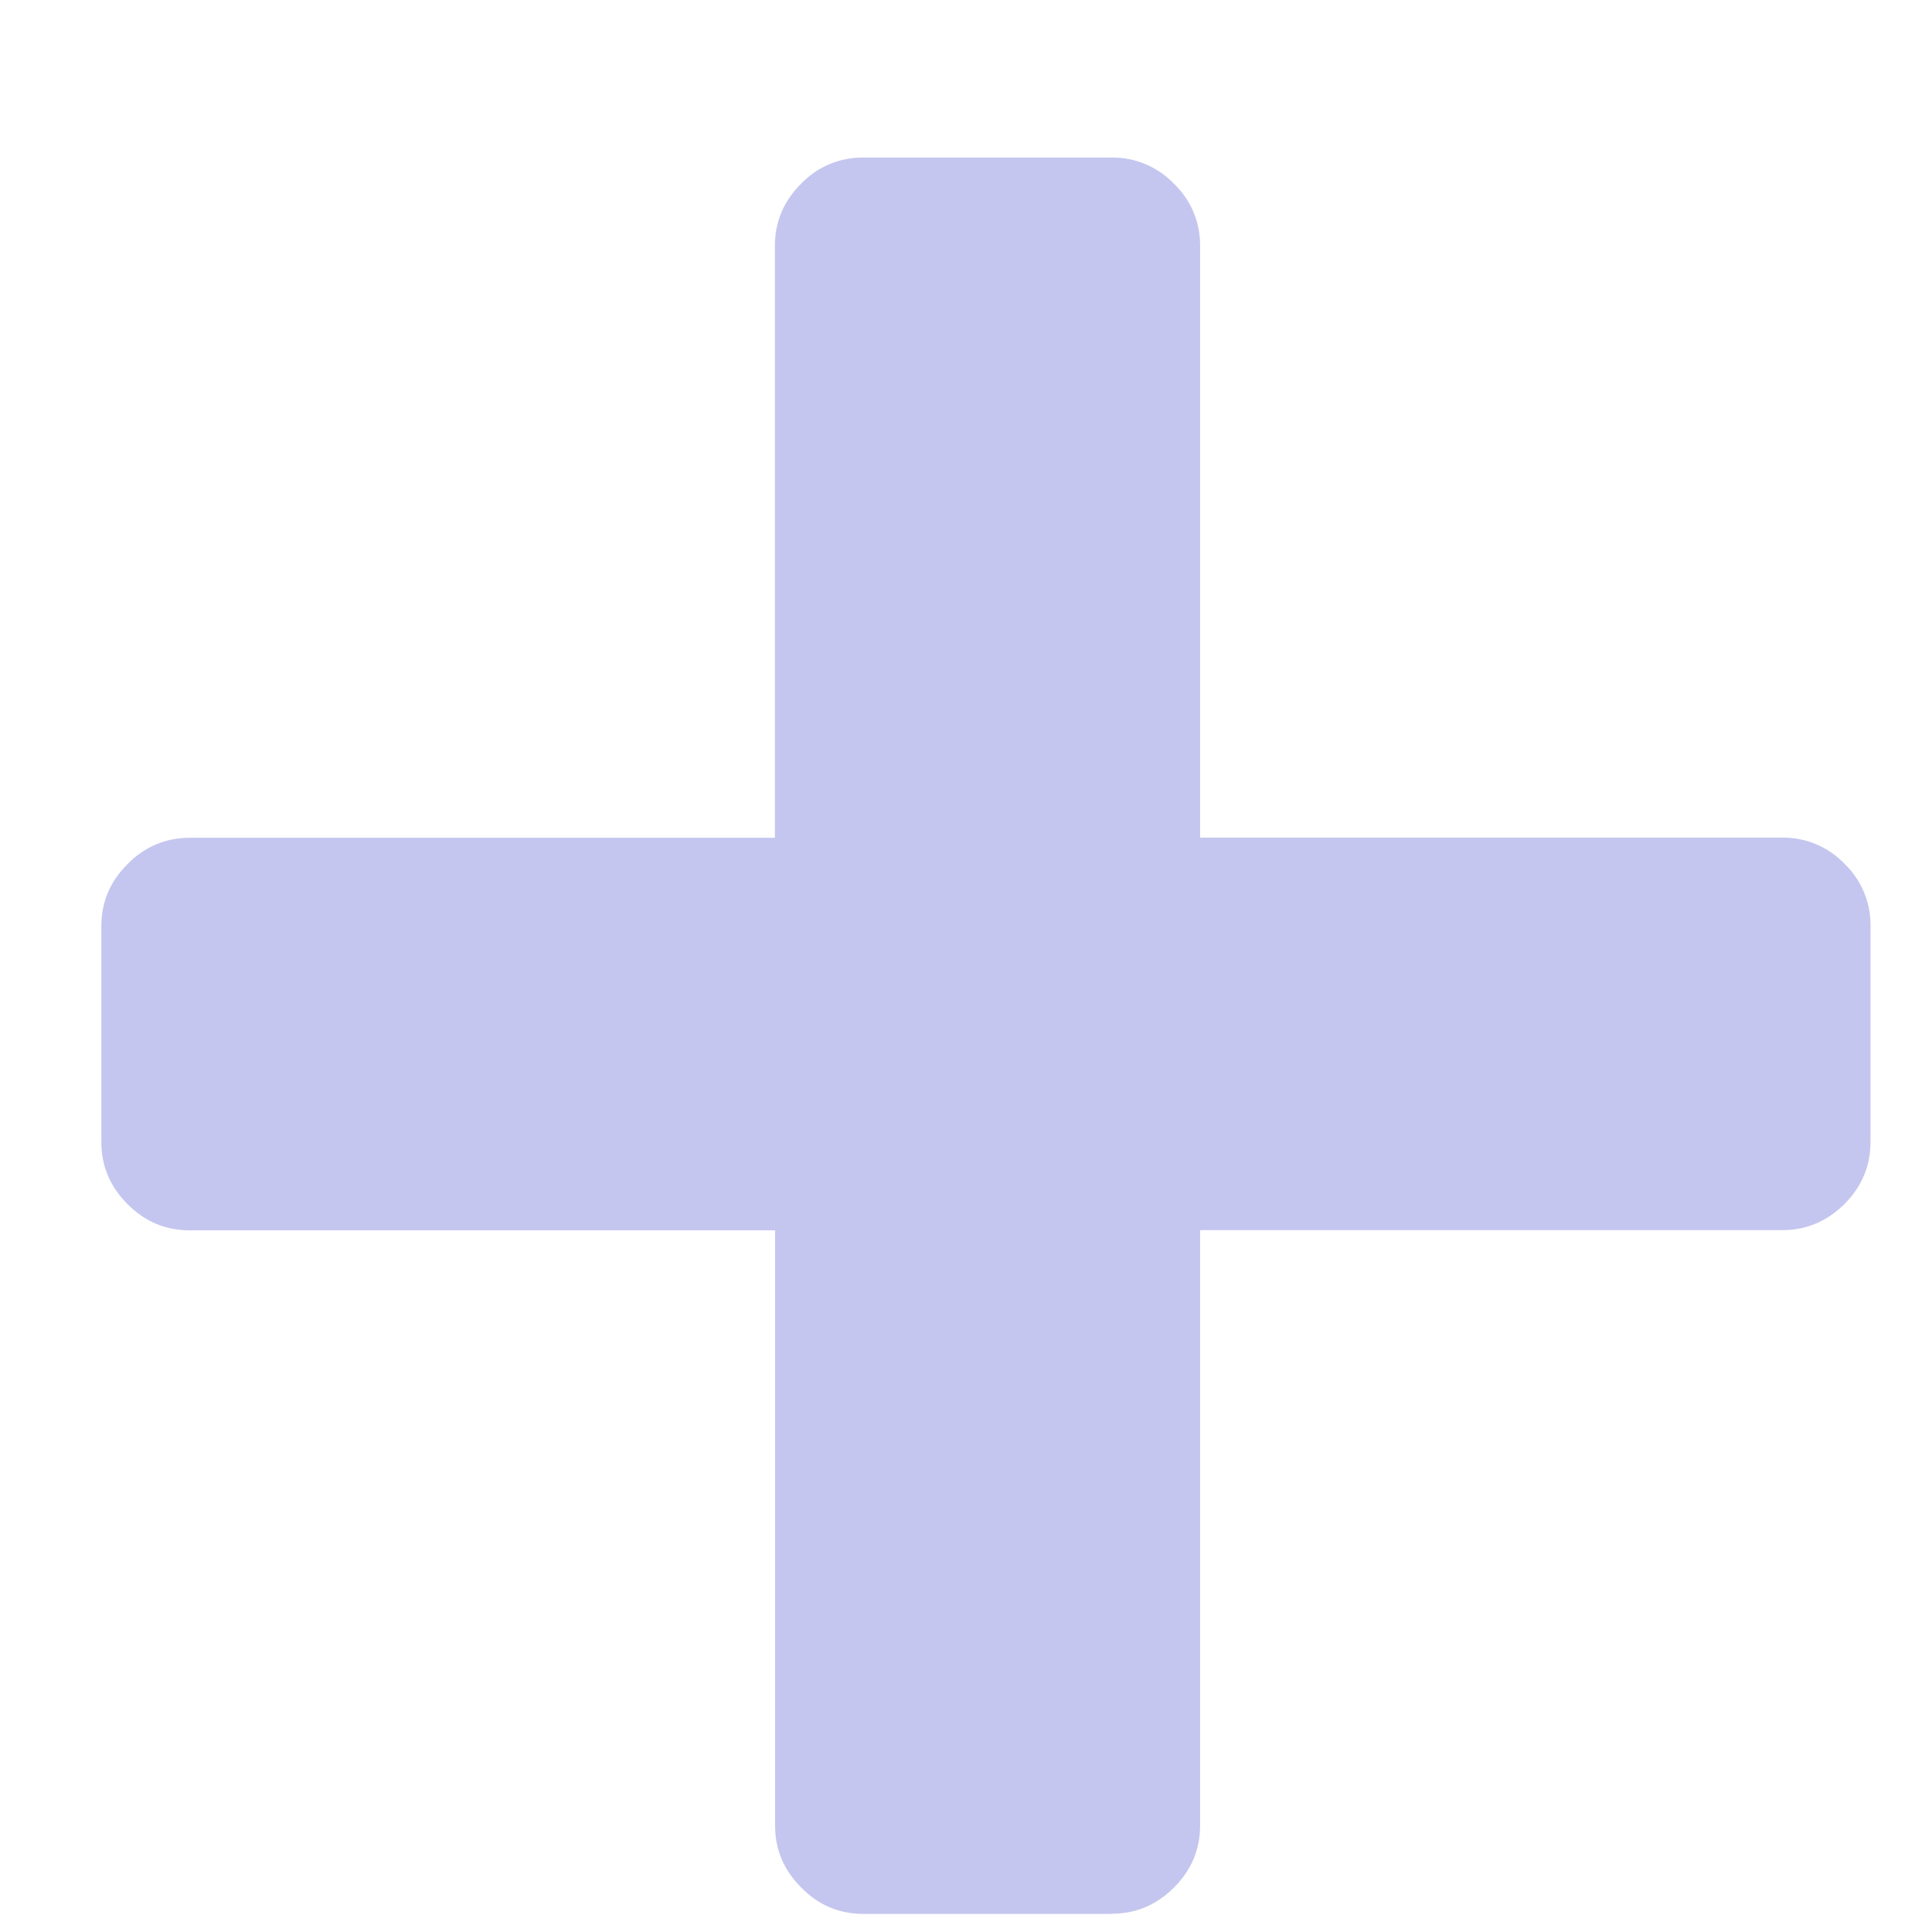
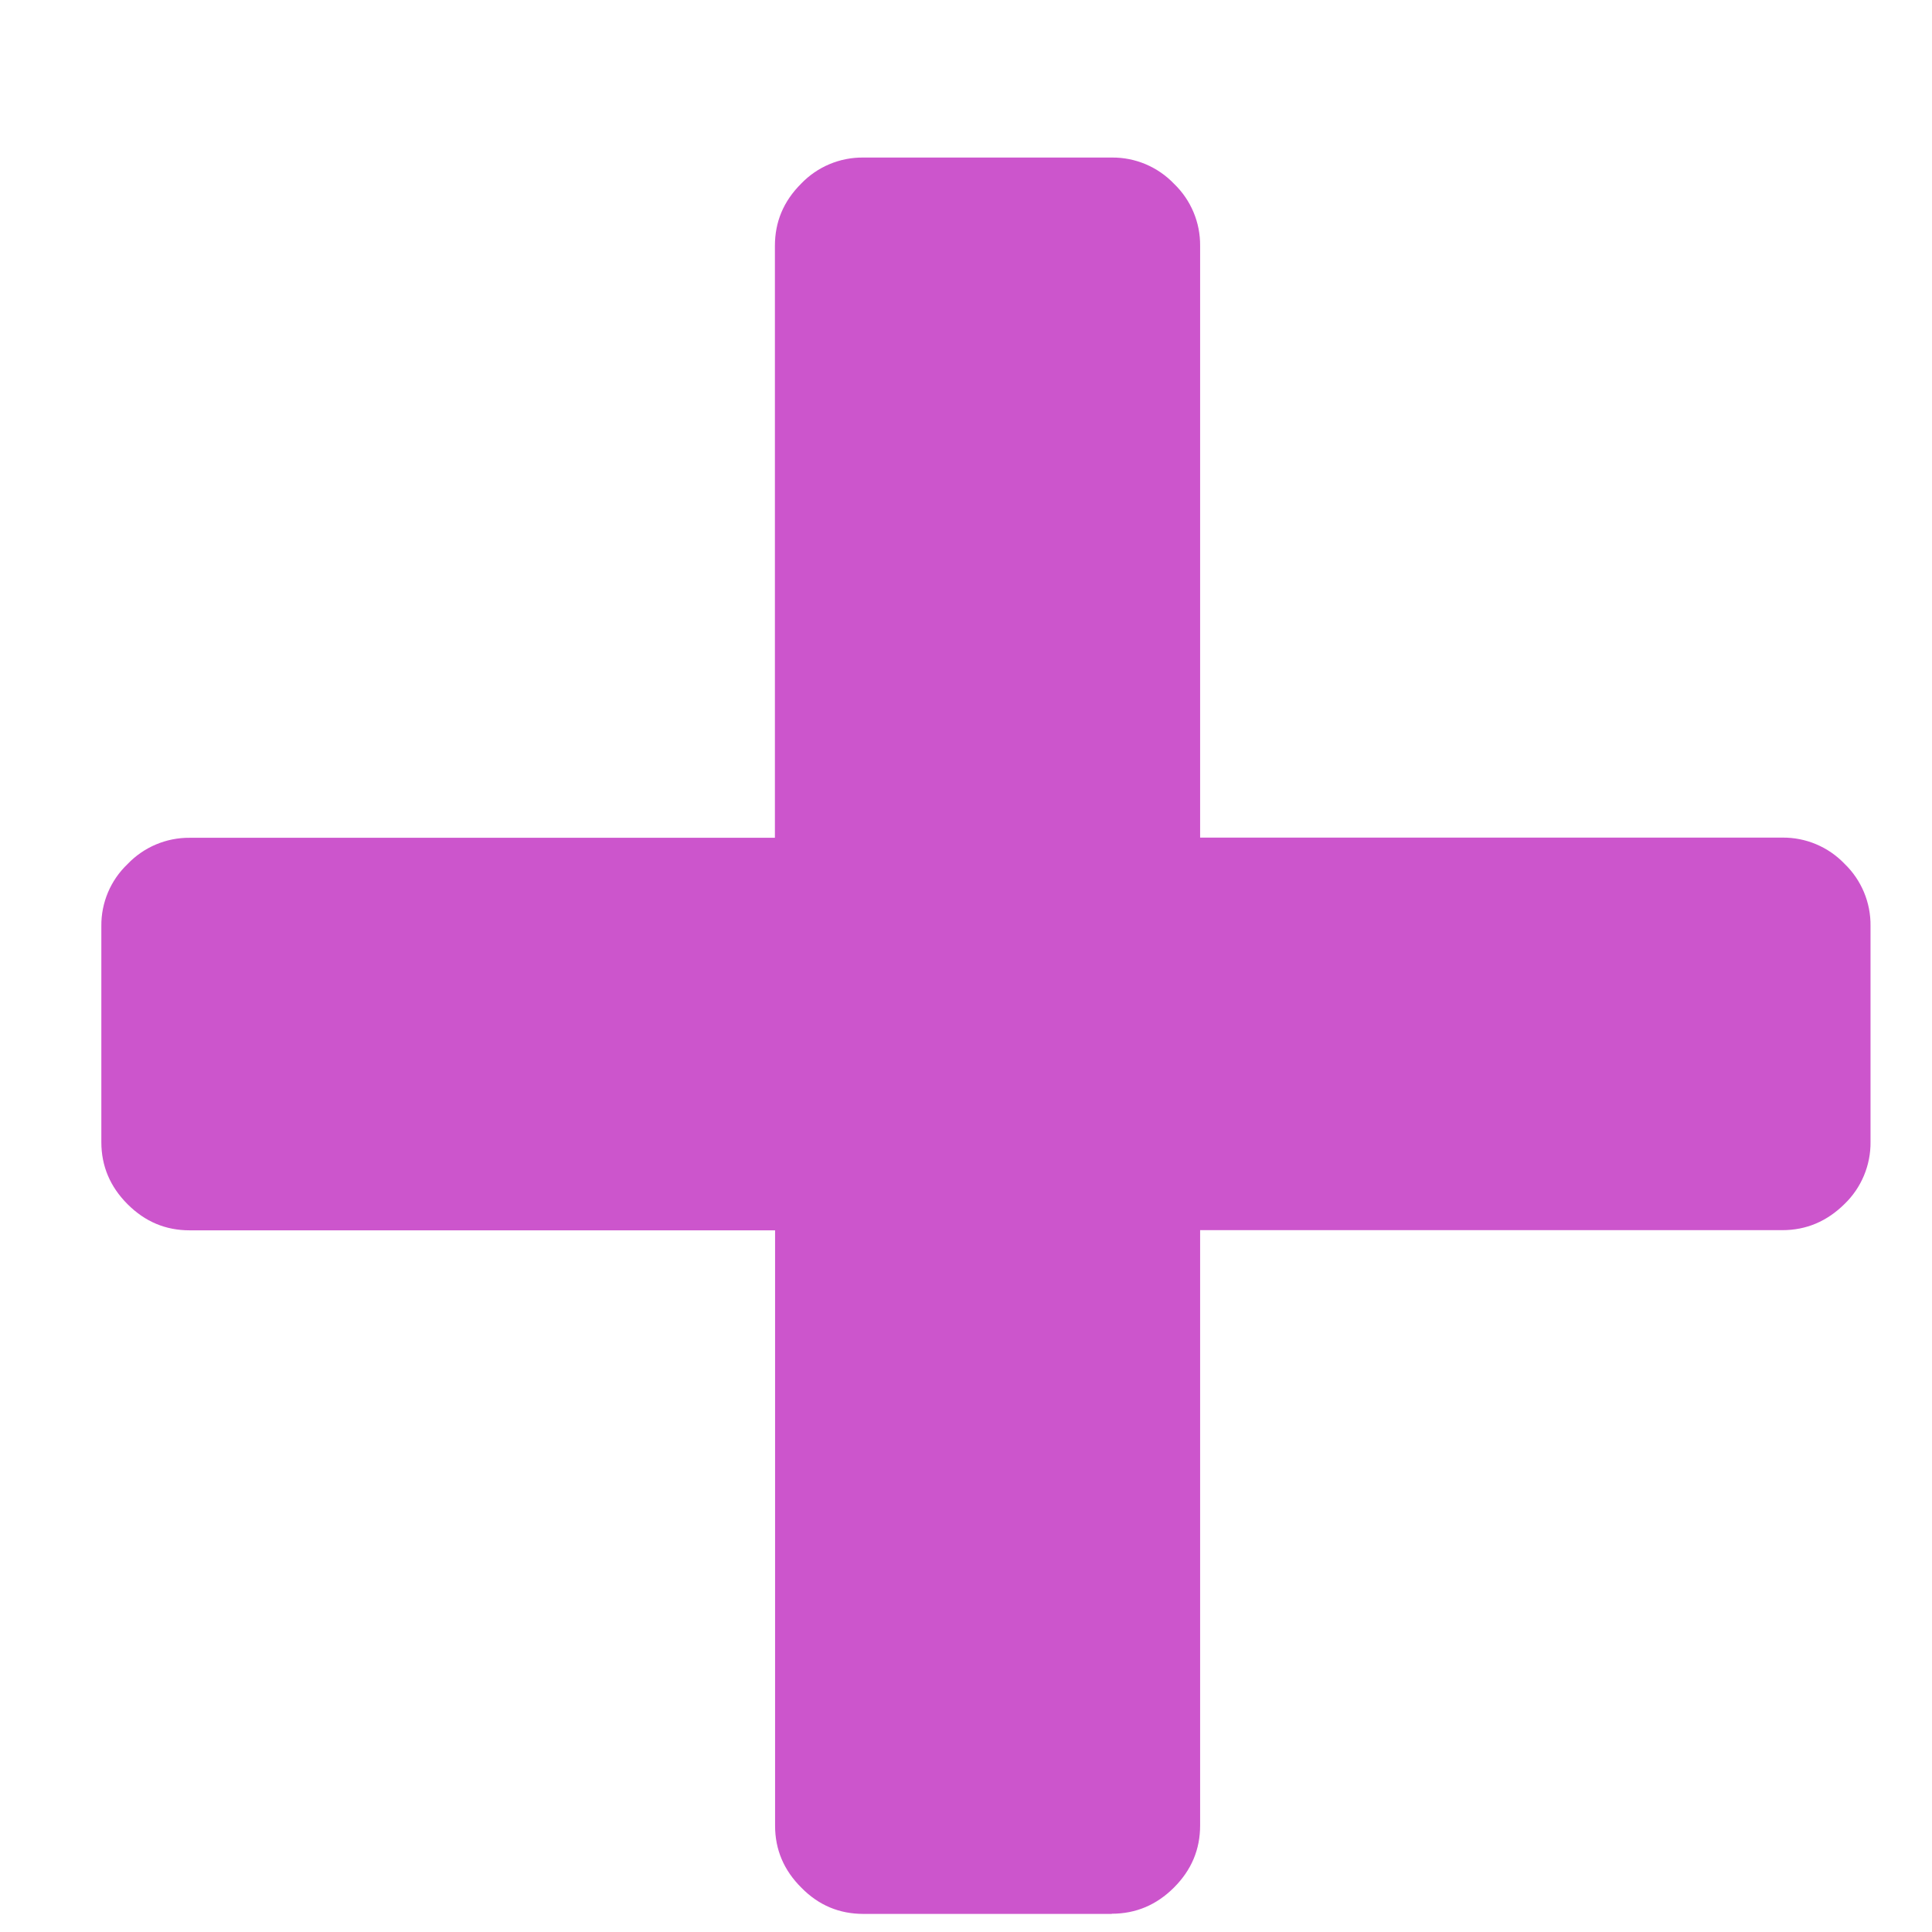
<svg xmlns="http://www.w3.org/2000/svg" width="11" height="11">
-   <path d="M6.33 10.896c.137 0 .255-.05.354-.149.1-.1.149-.217.149-.354V7.004h3.315c.136 0 .254-.05.354-.149.099-.1.148-.217.148-.354V5.272a.483.483 0 0 0-.148-.354.483.483 0 0 0-.354-.149H6.833V1.4a.483.483 0 0 0-.149-.354.483.483 0 0 0-.354-.149H4.915a.483.483 0 0 0-.354.149c-.1.1-.149.217-.149.354v3.37H1.08a.483.483 0 0 0-.354.15c-.1.099-.149.217-.149.353v1.23c0 .136.05.254.149.353.1.1.217.149.354.149h3.333v3.39c0 .136.05.254.15.353.098.1.216.149.353.149H6.33Z" fill="#C5C6EF" />
+   <path fill="#C5CF" d="M6.33 10.896c.137 0 .255-.05.354-.149.1-.1.149-.217.149-.354V7.004h3.315c.136 0 .254-.05.354-.149a.484.484 0 0 0 .148-.354V5.272a.483.483 0 0 0-.148-.354.483.483 0 0 0-.354-.149H6.833V1.4a.483.483 0 0 0-.149-.354.483.483 0 0 0-.354-.149H4.915a.483.483 0 0 0-.354.149c-.1.1-.149.217-.149.354v3.37H1.08a.483.483 0 0 0-.354.15.48.48 0 0 0-.149.353v1.23c0 .136.05.254.149.353.1.1.217.149.354.149h3.333v3.39c0 .136.05.254.15.353.098.1.216.149.353.149H6.33Z" />
</svg>
